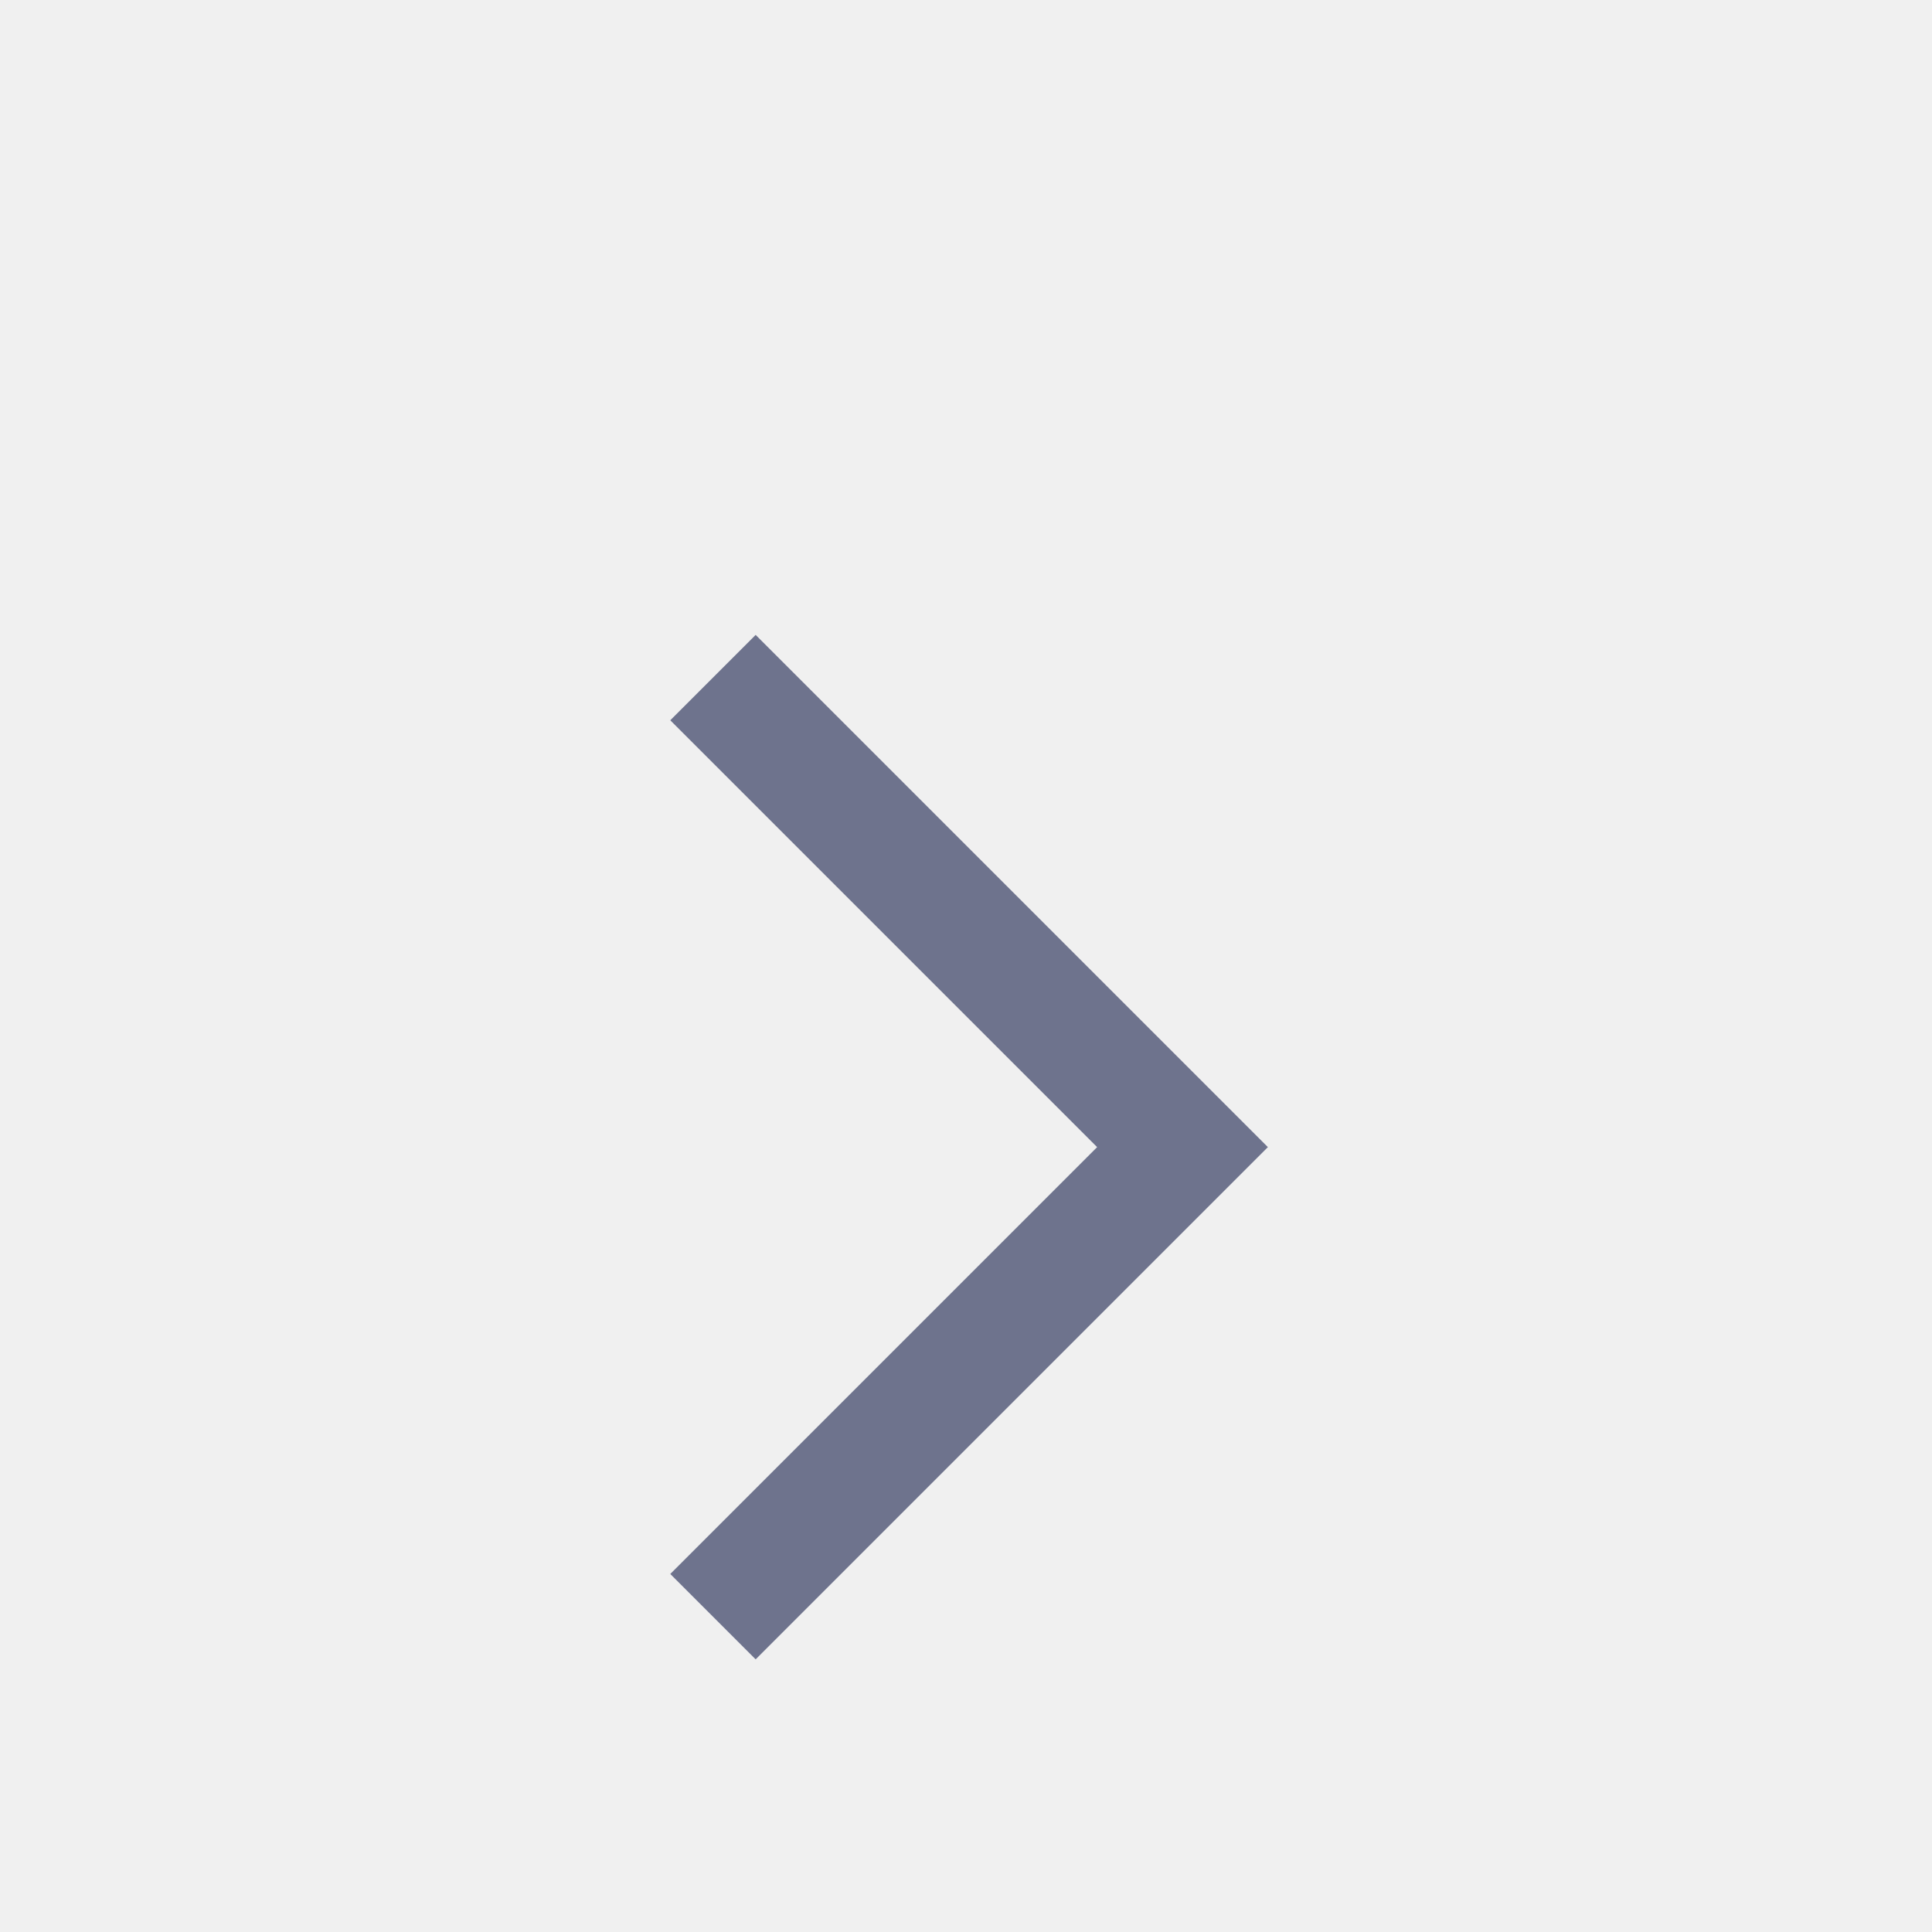
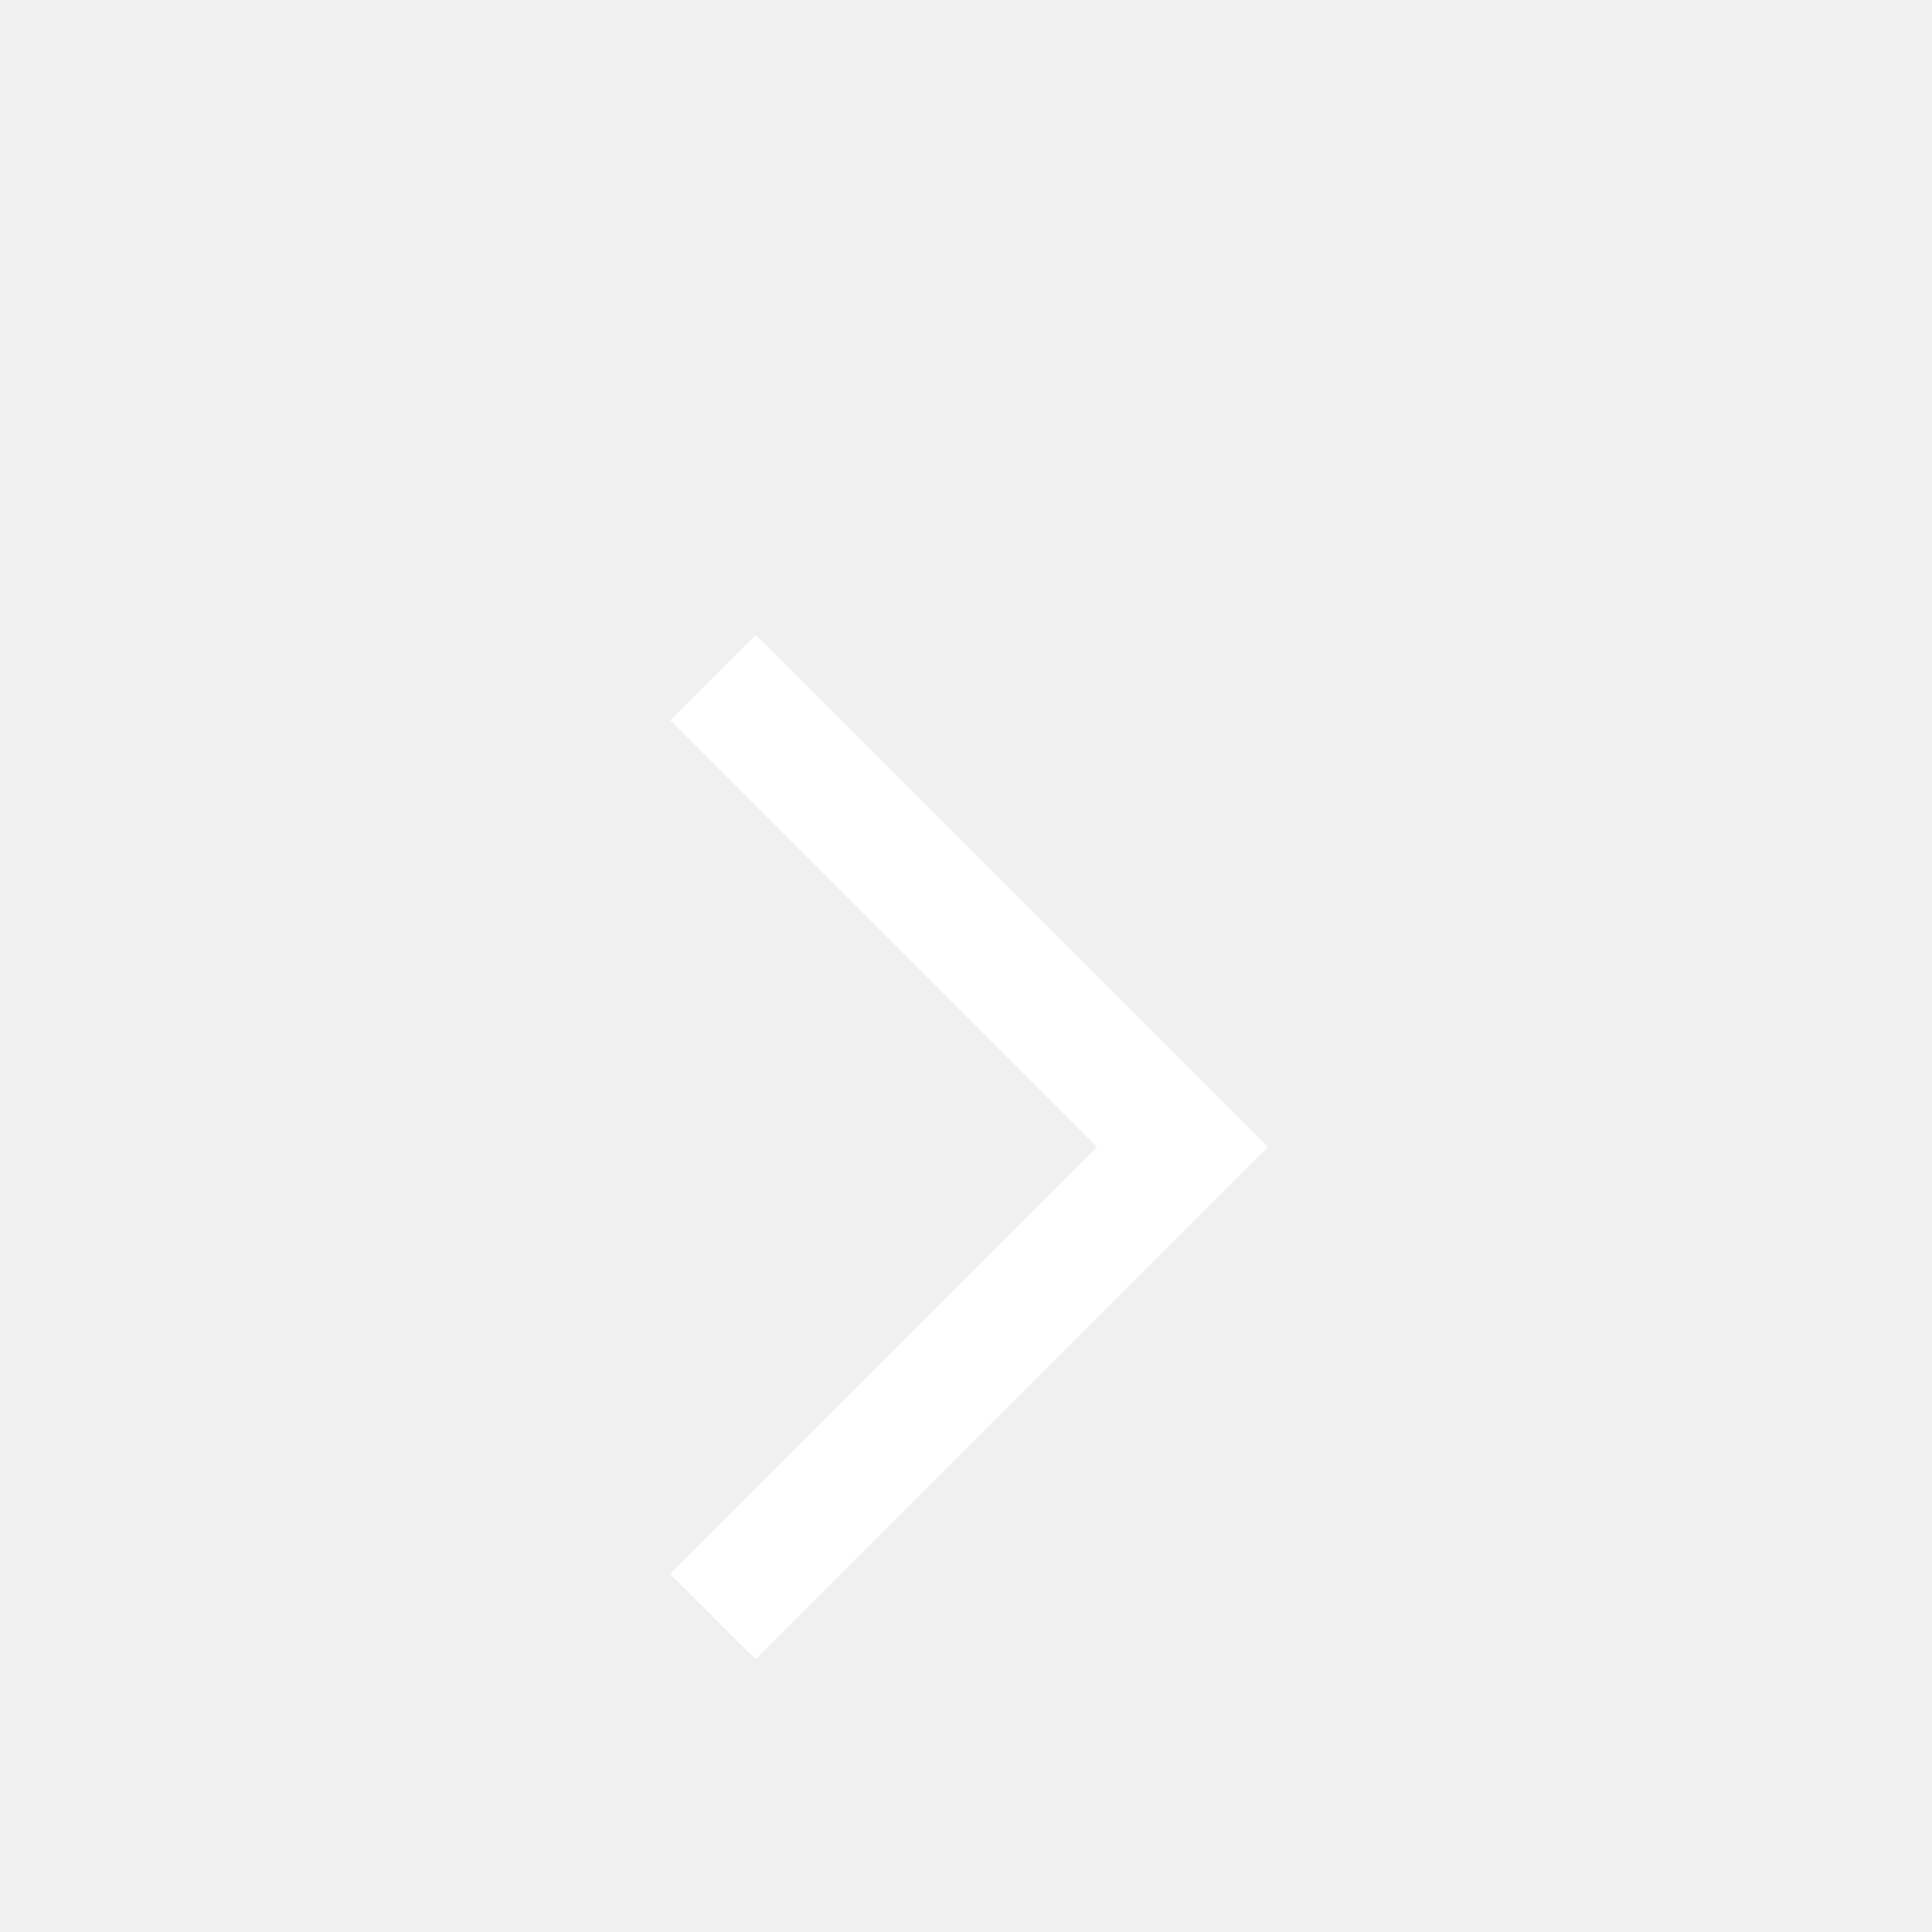
<svg xmlns="http://www.w3.org/2000/svg" width="16" height="16" viewBox="0 0 16 16" version="1.1" id="svg1">
  <defs id="defs1" />
  <g id="layer1">
-     <path id="rect7" style="fill:#6e738d;fill-opacity:1;stroke:#6e738d;stroke-width:0" d="M 5.551,13.035 6.258,13.742 10.5,9.5 9.793,8.793 6.258,5.258 5.551,5.965 9.086,9.5 Z" />
+     <path id="rect7" style="fill:#ffffff;fill-opacity:1;stroke:#6e738d;stroke-width:0" d="M 5.551,13.035 6.258,13.742 10.5,9.5 9.793,8.793 6.258,5.258 5.551,5.965 9.086,9.5 Z" />
  </g>
</svg>
